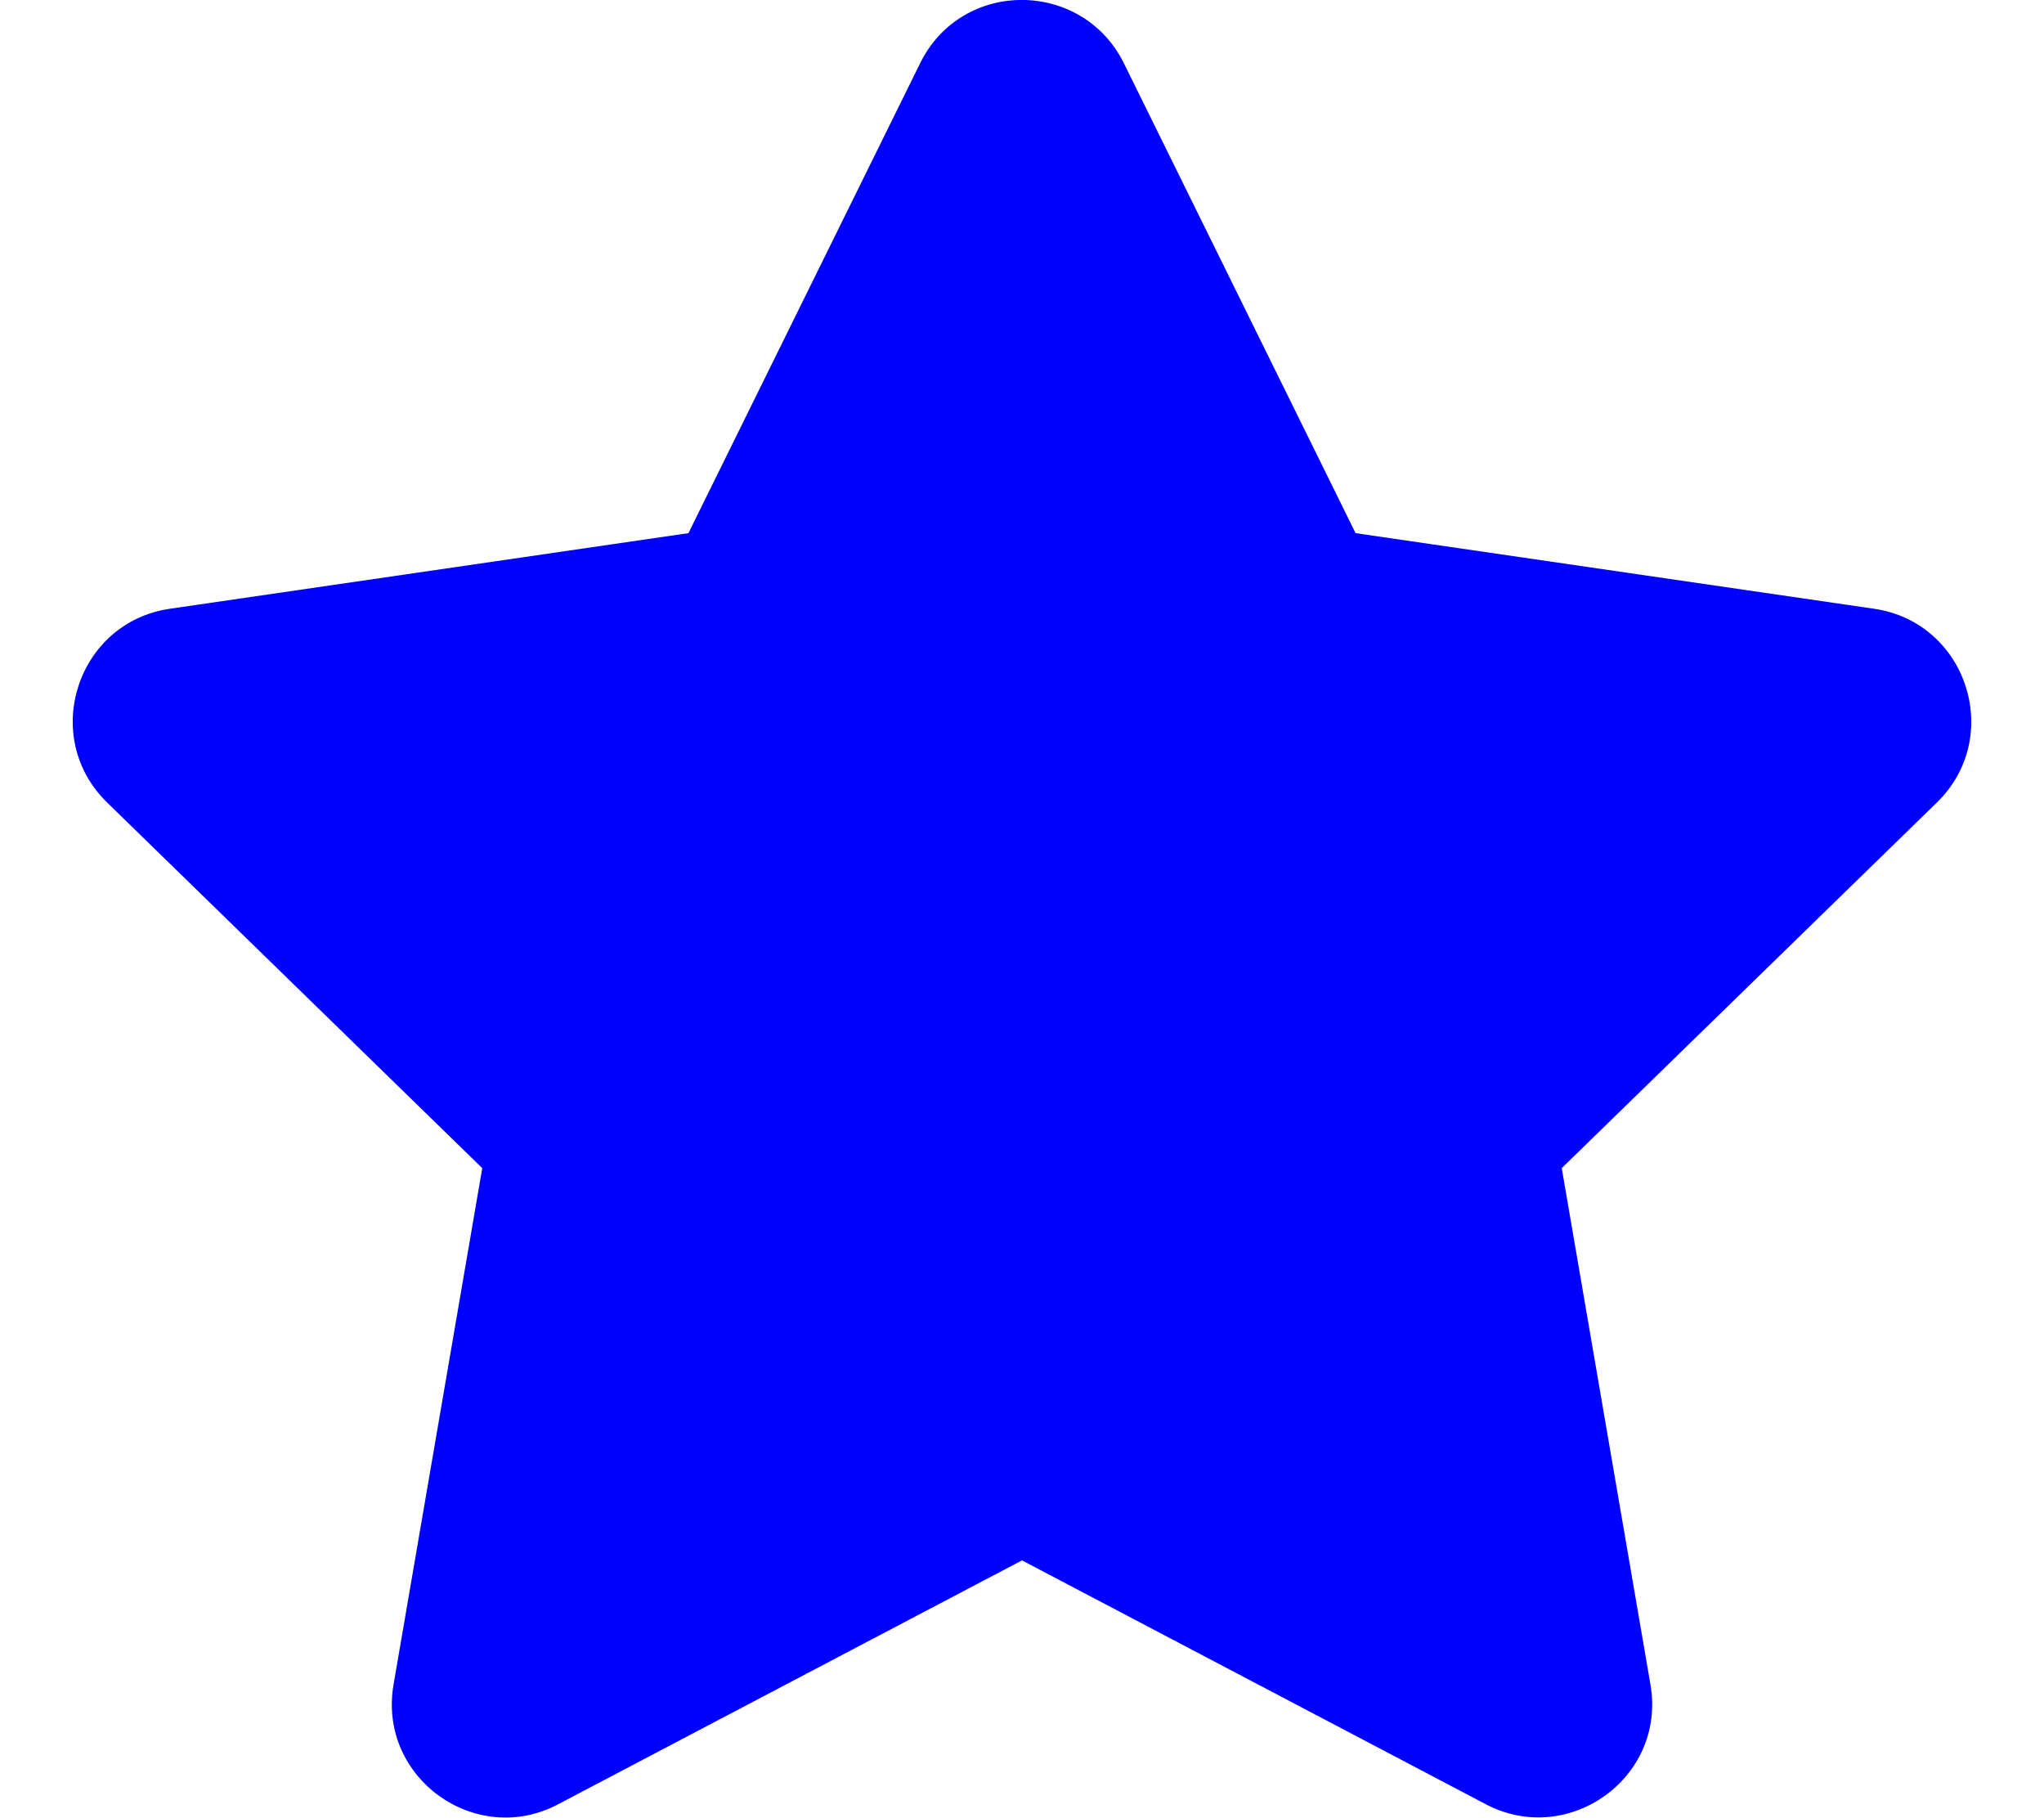
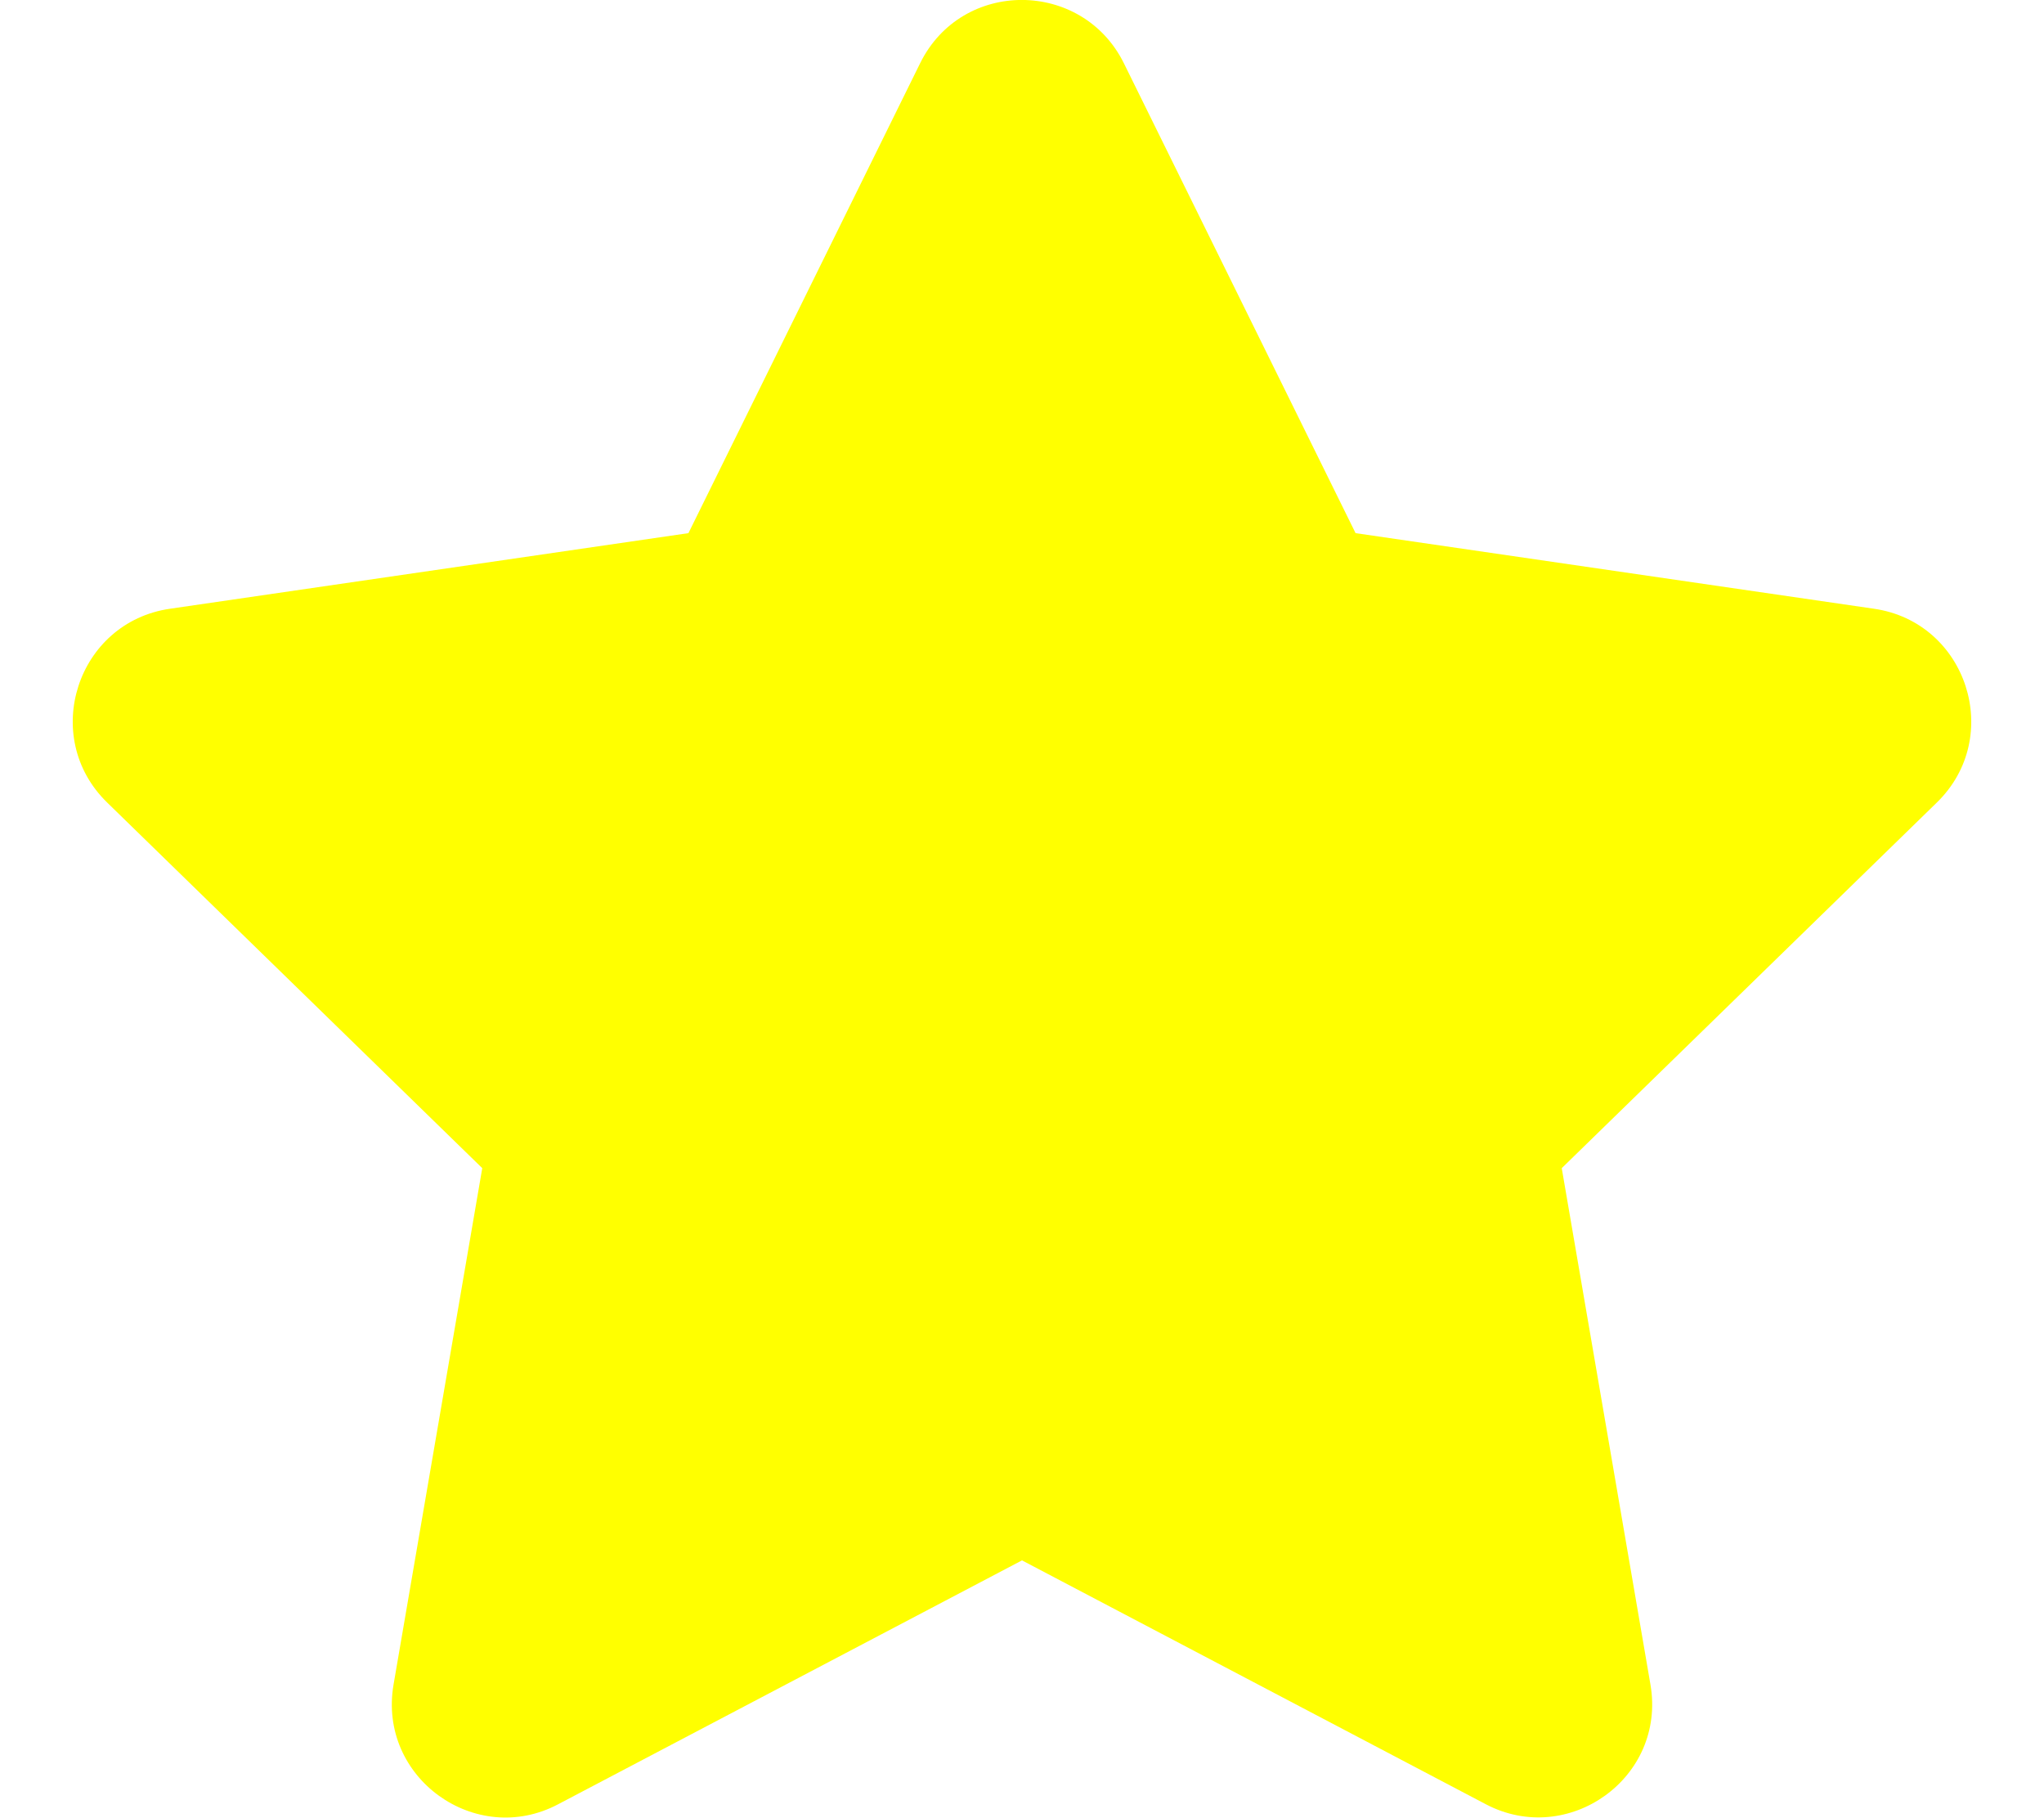
<svg xmlns="http://www.w3.org/2000/svg" aria-hidden="true" focusable="false" data-prefix="fas" data-icon="star" class="svg-inline--fa fa-star fa-w-18" role="img" viewBox="0 0 576 512">
-   <path fill="blue" d="M259.3 17.8L194 150.2 47.9 171.5c-26.2 3.8-36.7 36.1-17.7 54.6l105.7 103-25 145.5c-4.5 26.3 23.2 46 46.4 33.7L288 439.6l130.7 68.7c23.2 12.2 50.9-7.4 46.4-33.7l-25-145.5 105.7-103c19-18.5 8.5-50.8-17.7-54.6L382 150.2 316.7 17.8c-11.7-23.6-45.6-23.9-57.4 0z" />
+   <path fill="yellow" d="M259.3 17.8L194 150.2 47.9 171.5c-26.2 3.8-36.7 36.1-17.7 54.6l105.7 103-25 145.5c-4.5 26.3 23.2 46 46.4 33.7L288 439.6l130.7 68.7c23.2 12.2 50.9-7.4 46.4-33.7l-25-145.5 105.7-103c19-18.5 8.5-50.8-17.7-54.6L382 150.2 316.7 17.8c-11.7-23.6-45.6-23.9-57.4 0z" />
</svg>
